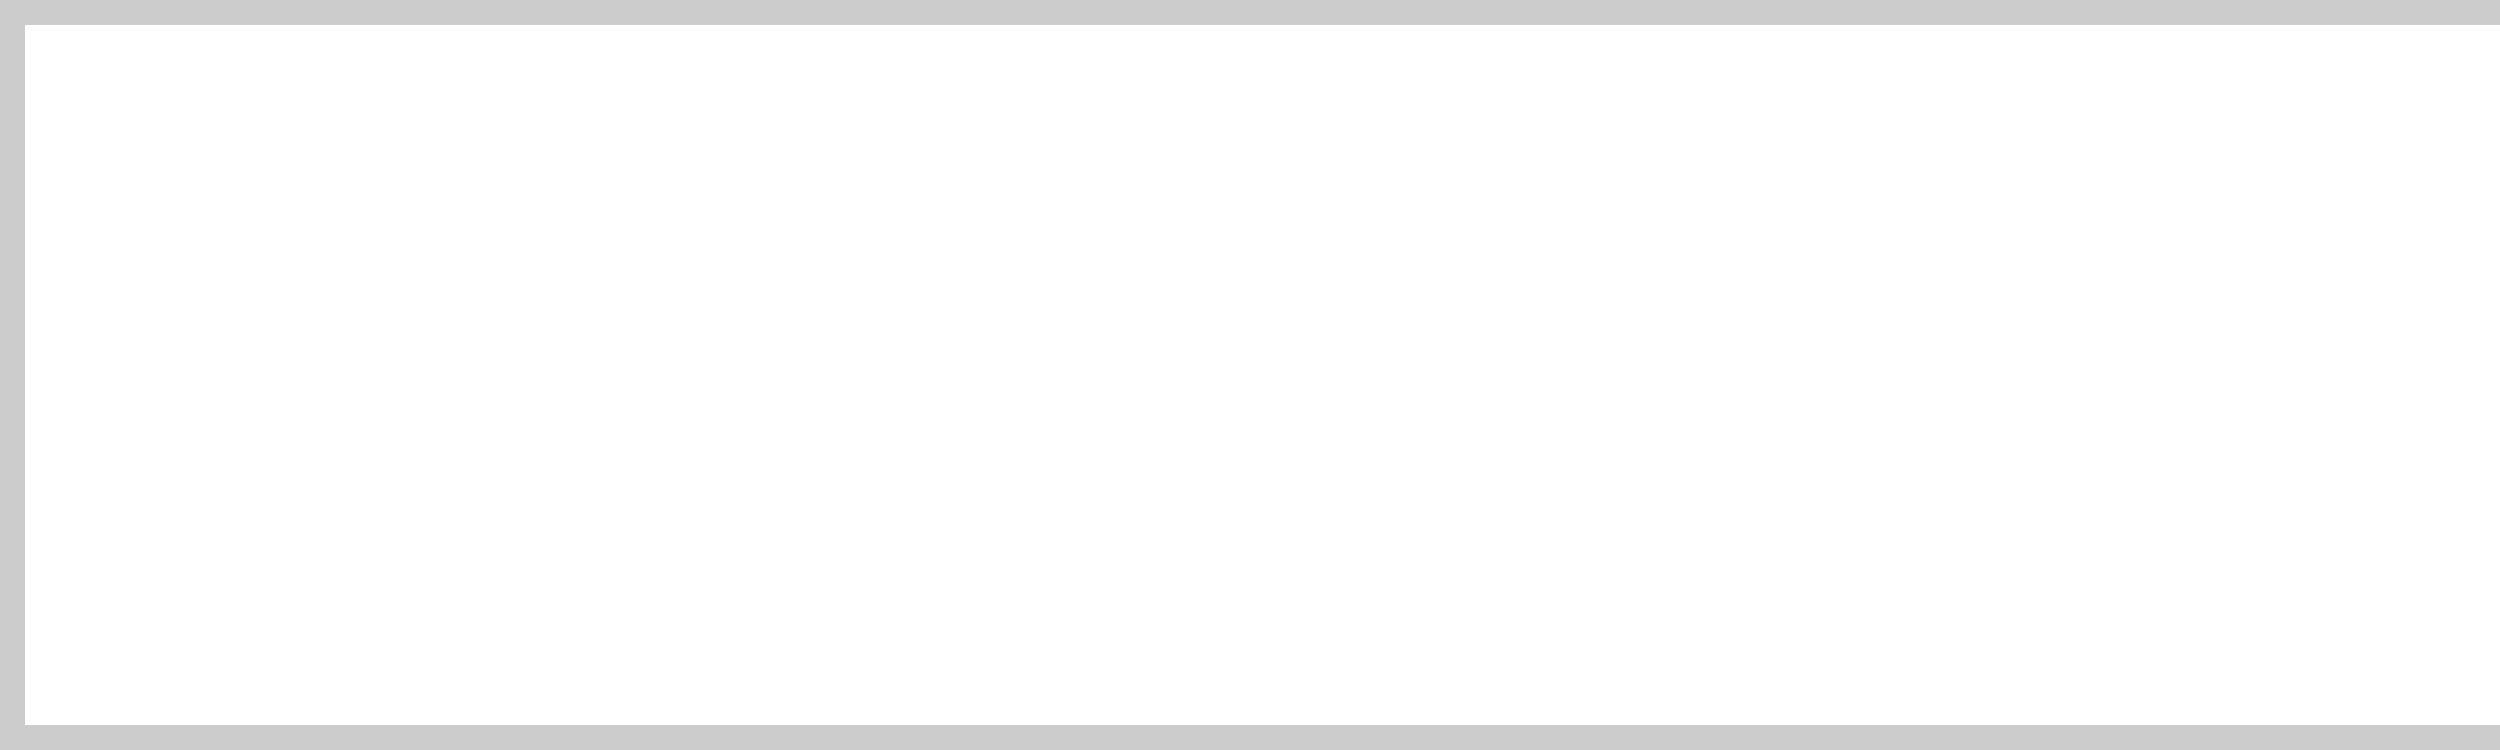
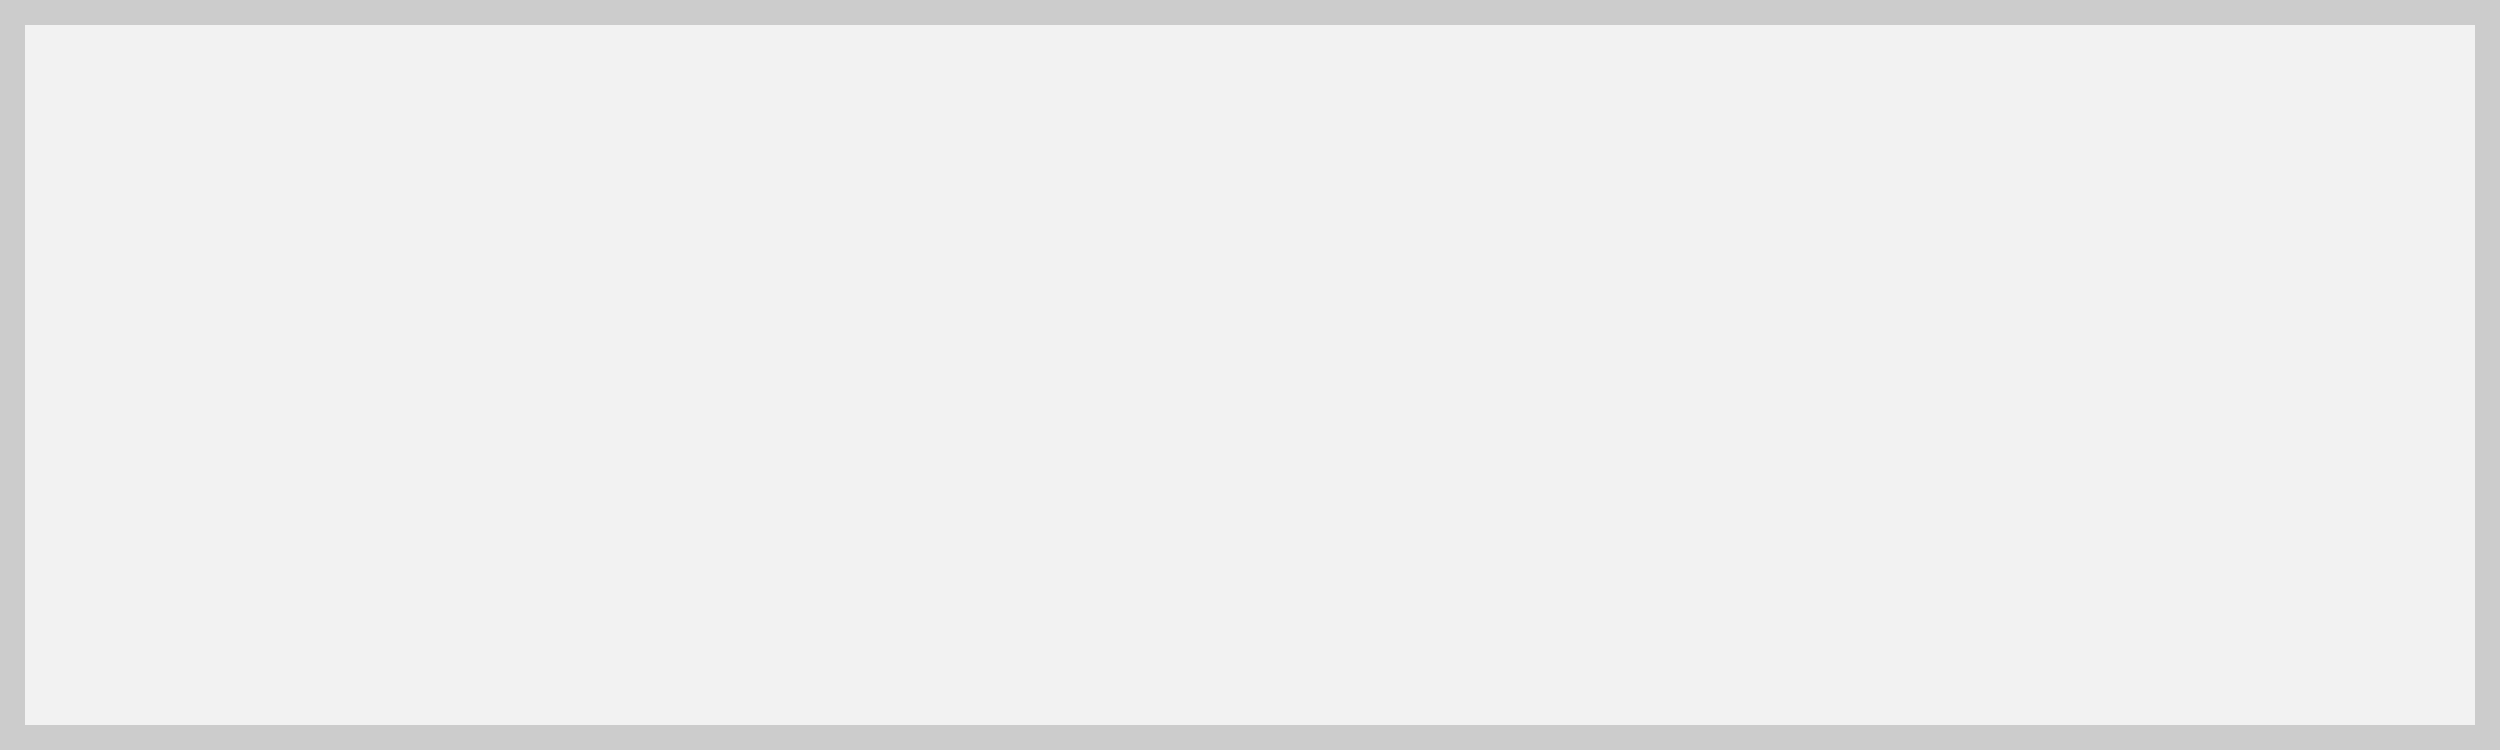
- <svg xmlns="http://www.w3.org/2000/svg" version="1.1" width="100px" height="30px" viewBox="200 98 100 30">
-   <path d="M 1 1  L 100 1  L 100 29  L 1 29  L 1 1  Z " fill-rule="nonzero" fill="rgba(255, 255, 255, 1)" stroke="none" transform="matrix(1 0 0 1 200 98 )" class="fill" />
-   <path d="M 0.5 1  L 0.5 29  " stroke-width="1" stroke-dasharray="0" stroke="rgba(204, 204, 204, 1)" fill="none" transform="matrix(1 0 0 1 200 98 )" class="stroke" />
-   <path d="M 0 0.5  L 100 0.5  " stroke-width="1" stroke-dasharray="0" stroke="rgba(204, 204, 204, 1)" fill="none" transform="matrix(1 0 0 1 200 98 )" class="stroke" />
-   <path d="M 0 29.5  L 100 29.5  " stroke-width="1" stroke-dasharray="0" stroke="rgba(204, 204, 204, 1)" fill="none" transform="matrix(1 0 0 1 200 98 )" class="stroke" />
+ <svg xmlns="http://www.w3.org/2000/svg" version="1.1" width="100px" height="30px" viewBox="400 60 100 30">
+   <path d="M 1 1  L 99 1  L 99 29  L 1 29  L 1 1  Z " fill-rule="nonzero" fill="rgba(242, 242, 242, 1)" stroke="none" transform="matrix(1 0 0 1 400 60 )" class="fill" />
+   <path d="M 0.5 1  L 0.5 29  " stroke-width="1" stroke-dasharray="0" stroke="rgba(204, 204, 204, 1)" fill="none" transform="matrix(1 0 0 1 400 60 )" class="stroke" />
+   <path d="M 0 0.5  L 100 0.5  " stroke-width="1" stroke-dasharray="0" stroke="rgba(204, 204, 204, 1)" fill="none" transform="matrix(1 0 0 1 400 60 )" class="stroke" />
+   <path d="M 99.5 1  L 99.5 29  " stroke-width="1" stroke-dasharray="0" stroke="rgba(204, 204, 204, 1)" fill="none" transform="matrix(1 0 0 1 400 60 )" class="stroke" />
+   <path d="M 0 29.5  L 100 29.5  " stroke-width="1" stroke-dasharray="0" stroke="rgba(204, 204, 204, 1)" fill="none" transform="matrix(1 0 0 1 400 60 )" class="stroke" />
</svg>
